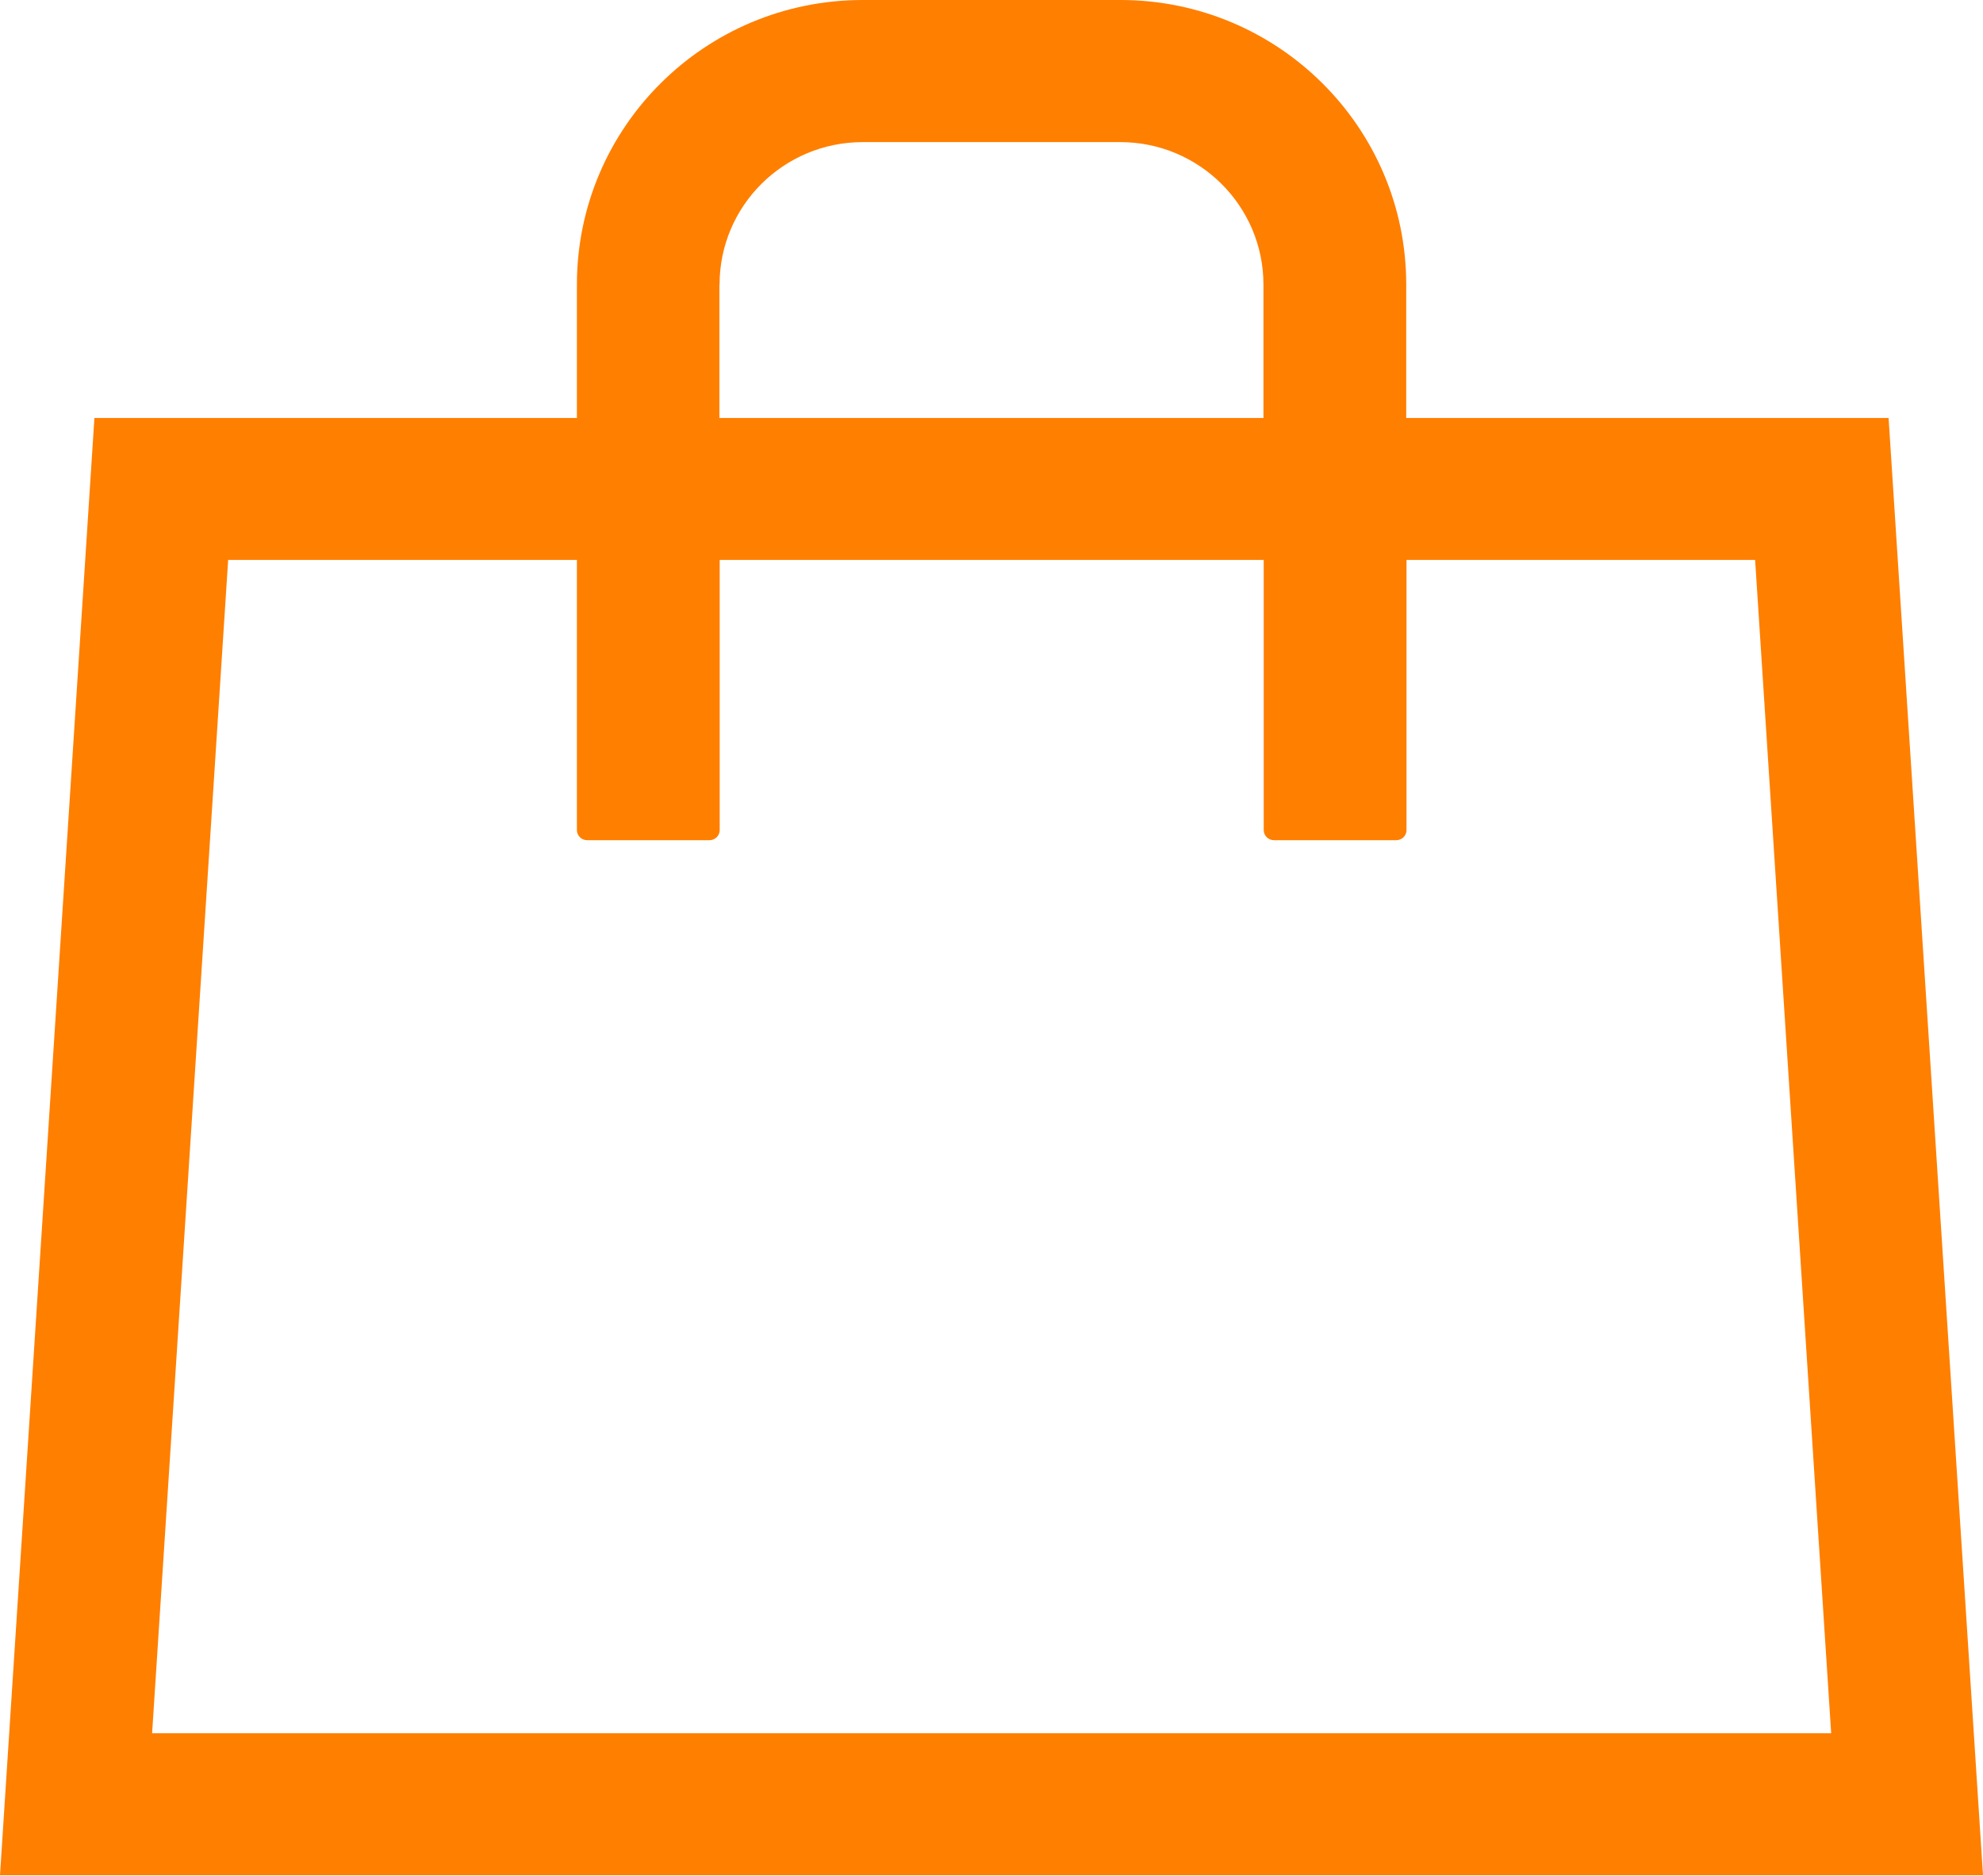
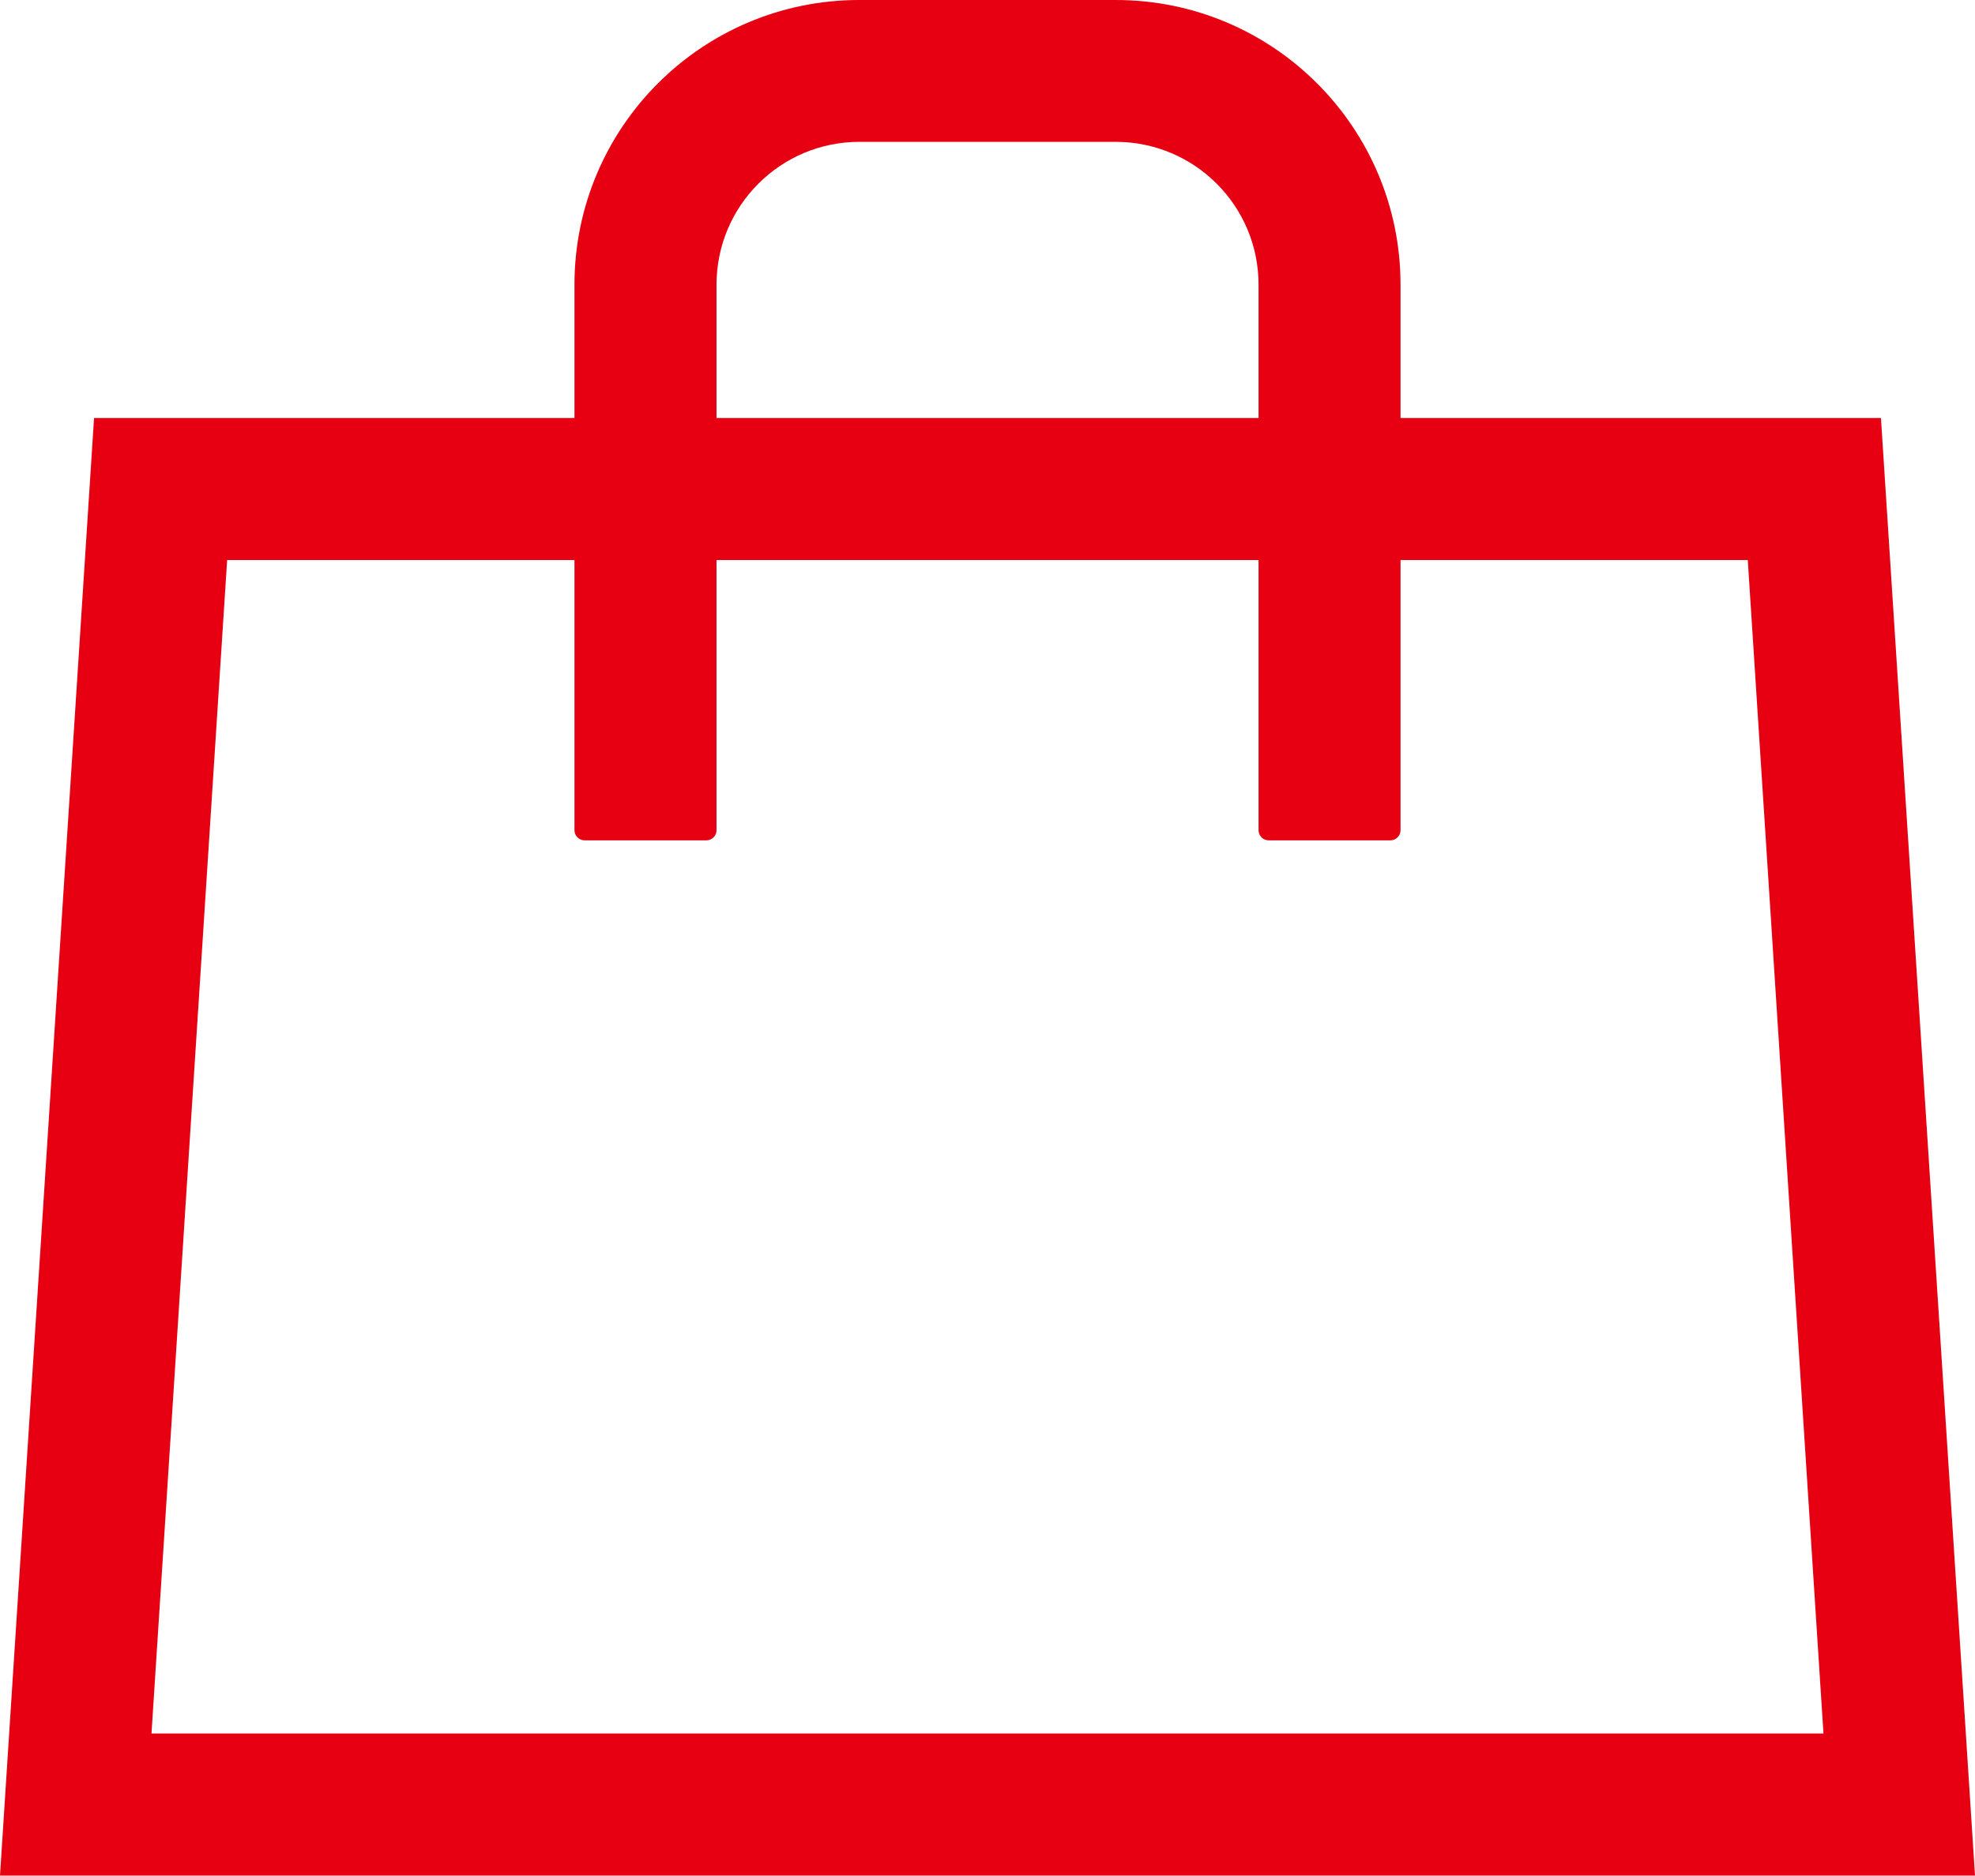
- <svg xmlns="http://www.w3.org/2000/svg" x="0px" y="0px" viewBox="0 0 1447.1 1368.4">
-   <style type="text/css"> .st0{fill:#FF7F00;}</style>
-   <path class="st0" d="M1026.2,305v-97.3C1026.2,93,932.8,0,817.6,0h-188C514.3,0,421,93,421,207.7V305H68.9L0,1368.4h1447.1 L1378.2,305H1026.2z M525.1,207.7c0-57.5,46.8-104,104.5-104h187.9c57.7,0,104.5,46.6,104.5,104V305h-397V207.7z M111,1264.8 l55.5-856.2H421v197.1c0,4.1,3.3,7.4,7.5,7.4h89.2c4.1,0,7.5-3.2,7.5-7.4V408.6h397v197.1c0,4.1,3.3,7.4,7.5,7.4h89.2 c4.1,0,7.5-3.2,7.5-7.4V408.6h254.4v0l55.5,856.2H111z" />
+ <svg xmlns="http://www.w3.org/2000/svg" viewBox="0 0 539.07 511.98" enable-background="new 0 0 539.07 511.98">
+   <g fill="#e60012">
+     <path d="M477.05,152.88l20.66,320.34H41.35L62,152.88h415m36.35-38.77H25.67L0,512H539.07L513.4,114.11ZM382.27,226.63V77.72A77.73,77.73,0,0,0,304.54,0h-70A77.73,77.73,0,0,0,156.8,77.72V226.63a2.77,2.77,0,0,0,2.77,2.77h33.24a2.77,2.77,0,0,0,2.76-2.77V77.72a39,39,0,0,1,39-39h70a39,39,0,0,1,38.95,39V226.63a2.77,2.77,0,0,0,2.77,2.77H379.5A2.77,2.77,0,0,0,382.27,226.63Z" />
+   </g>
</svg>
